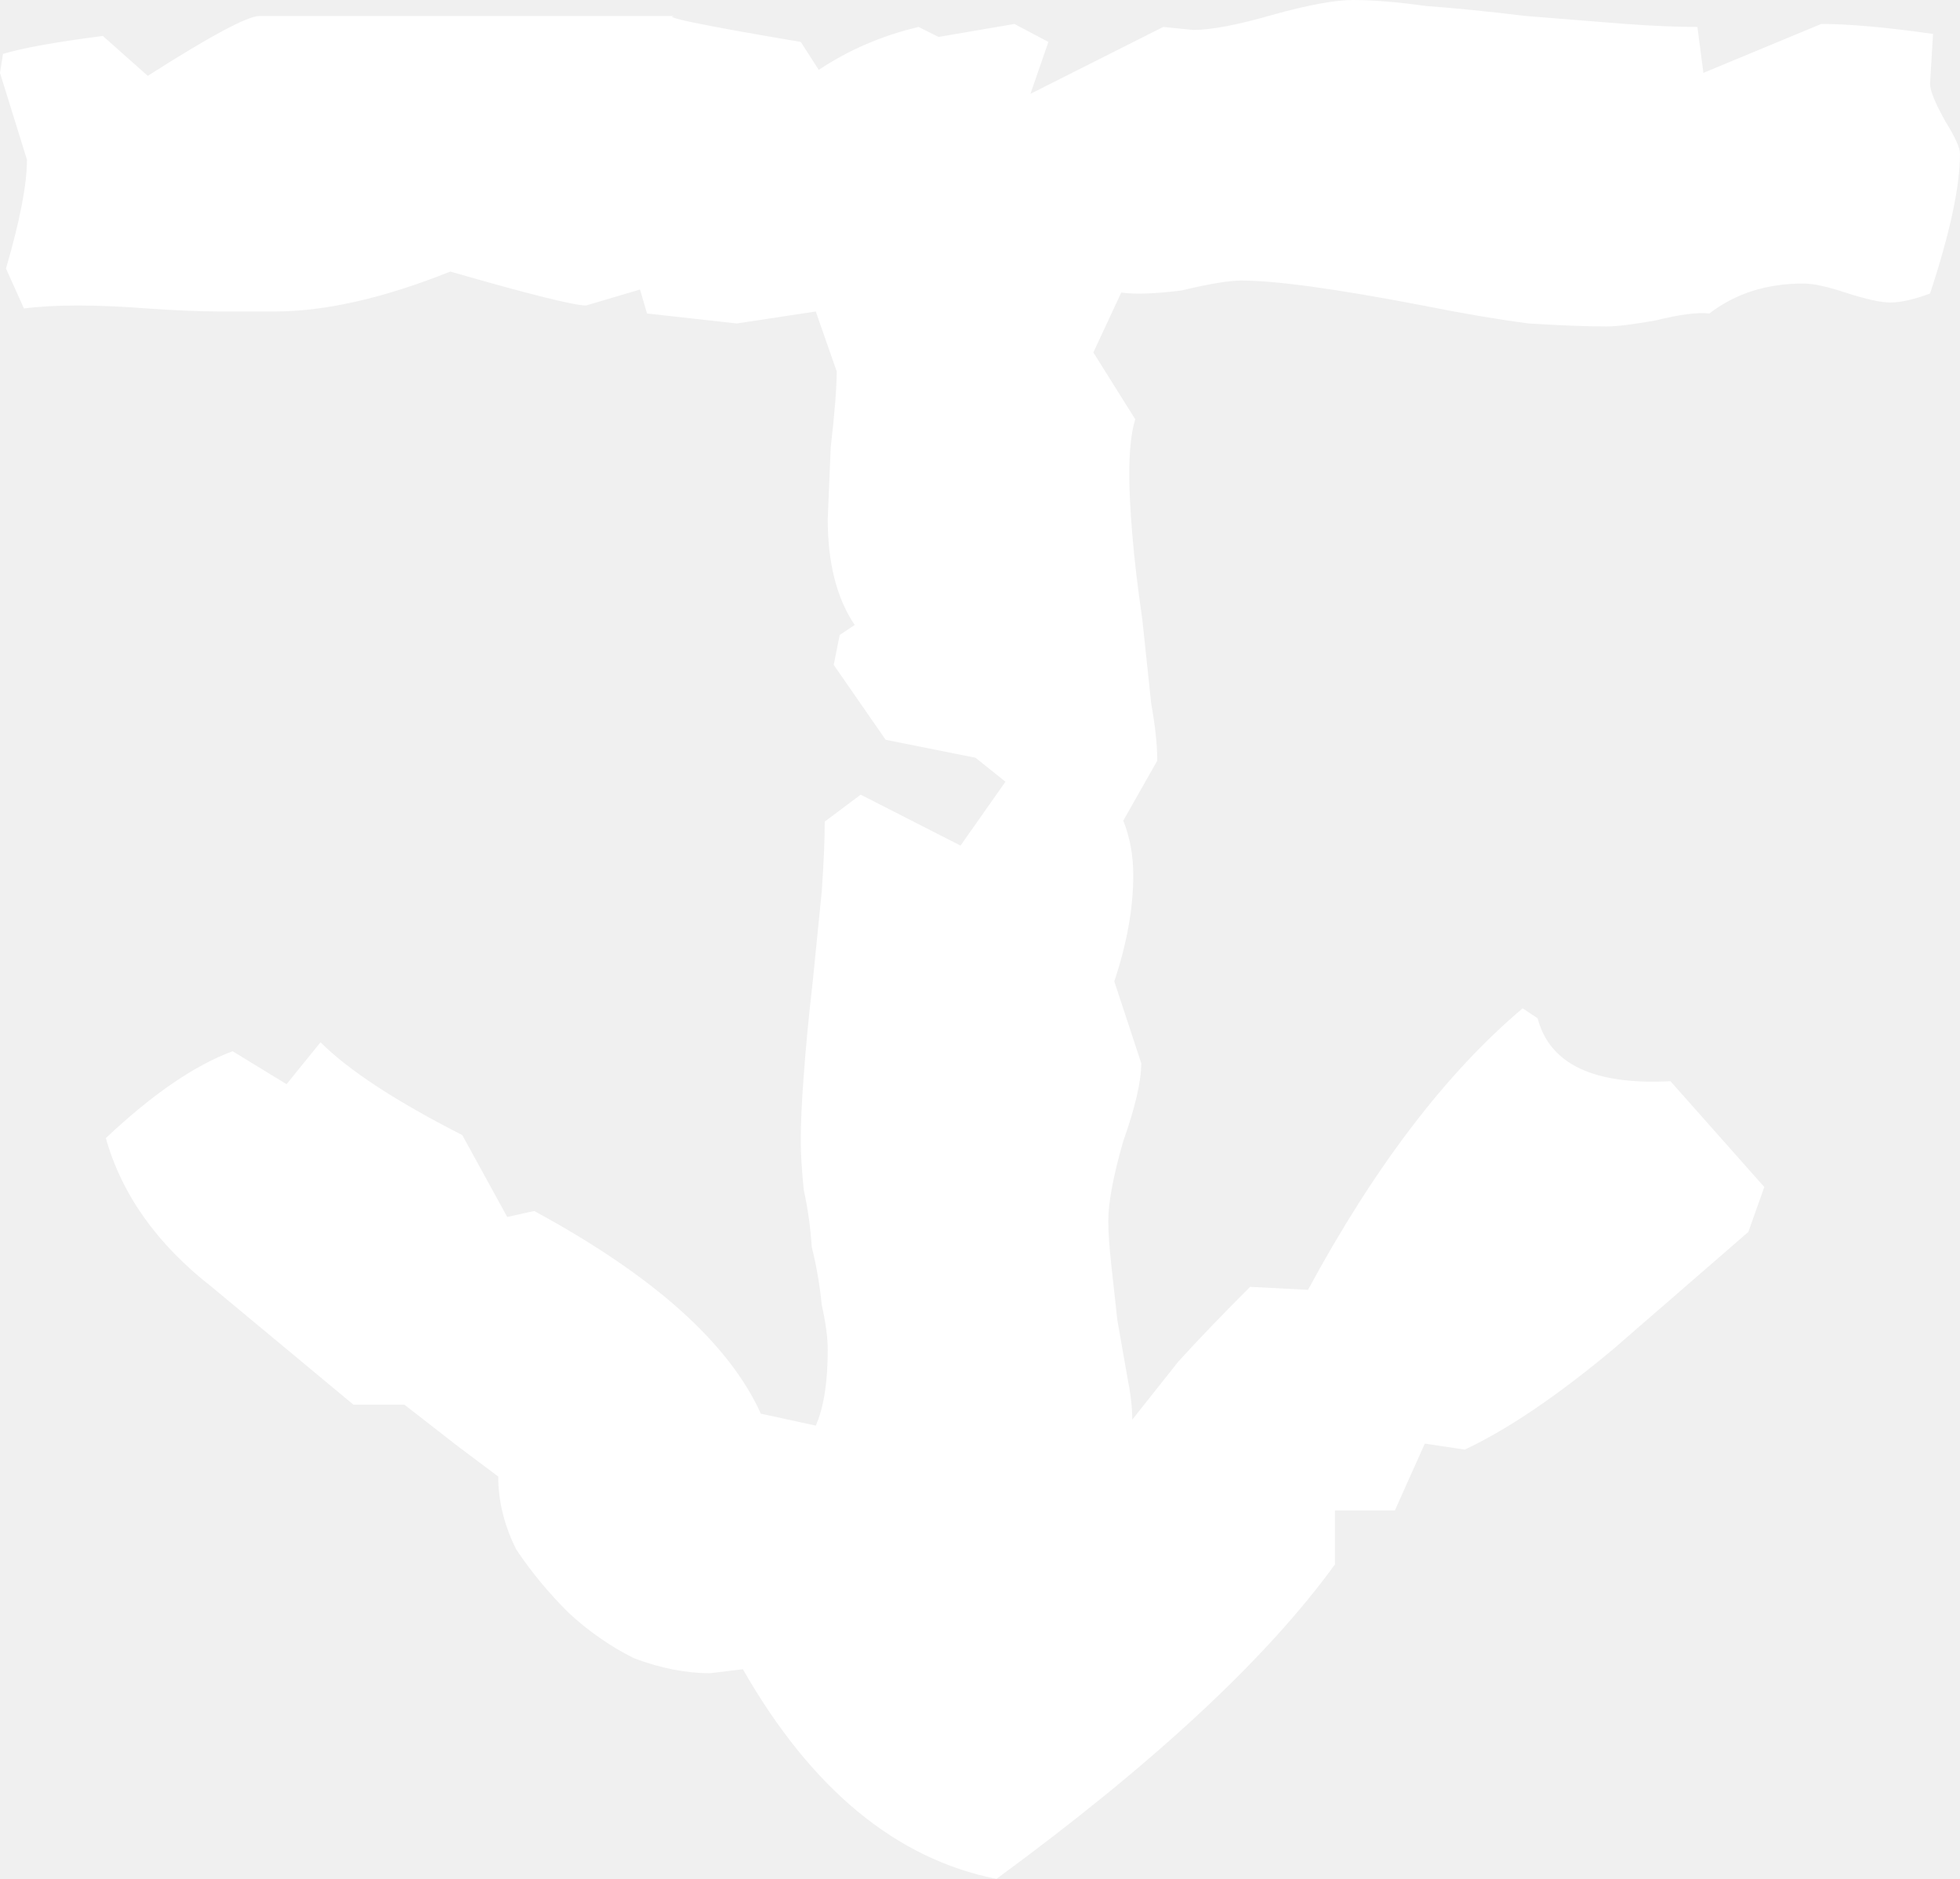
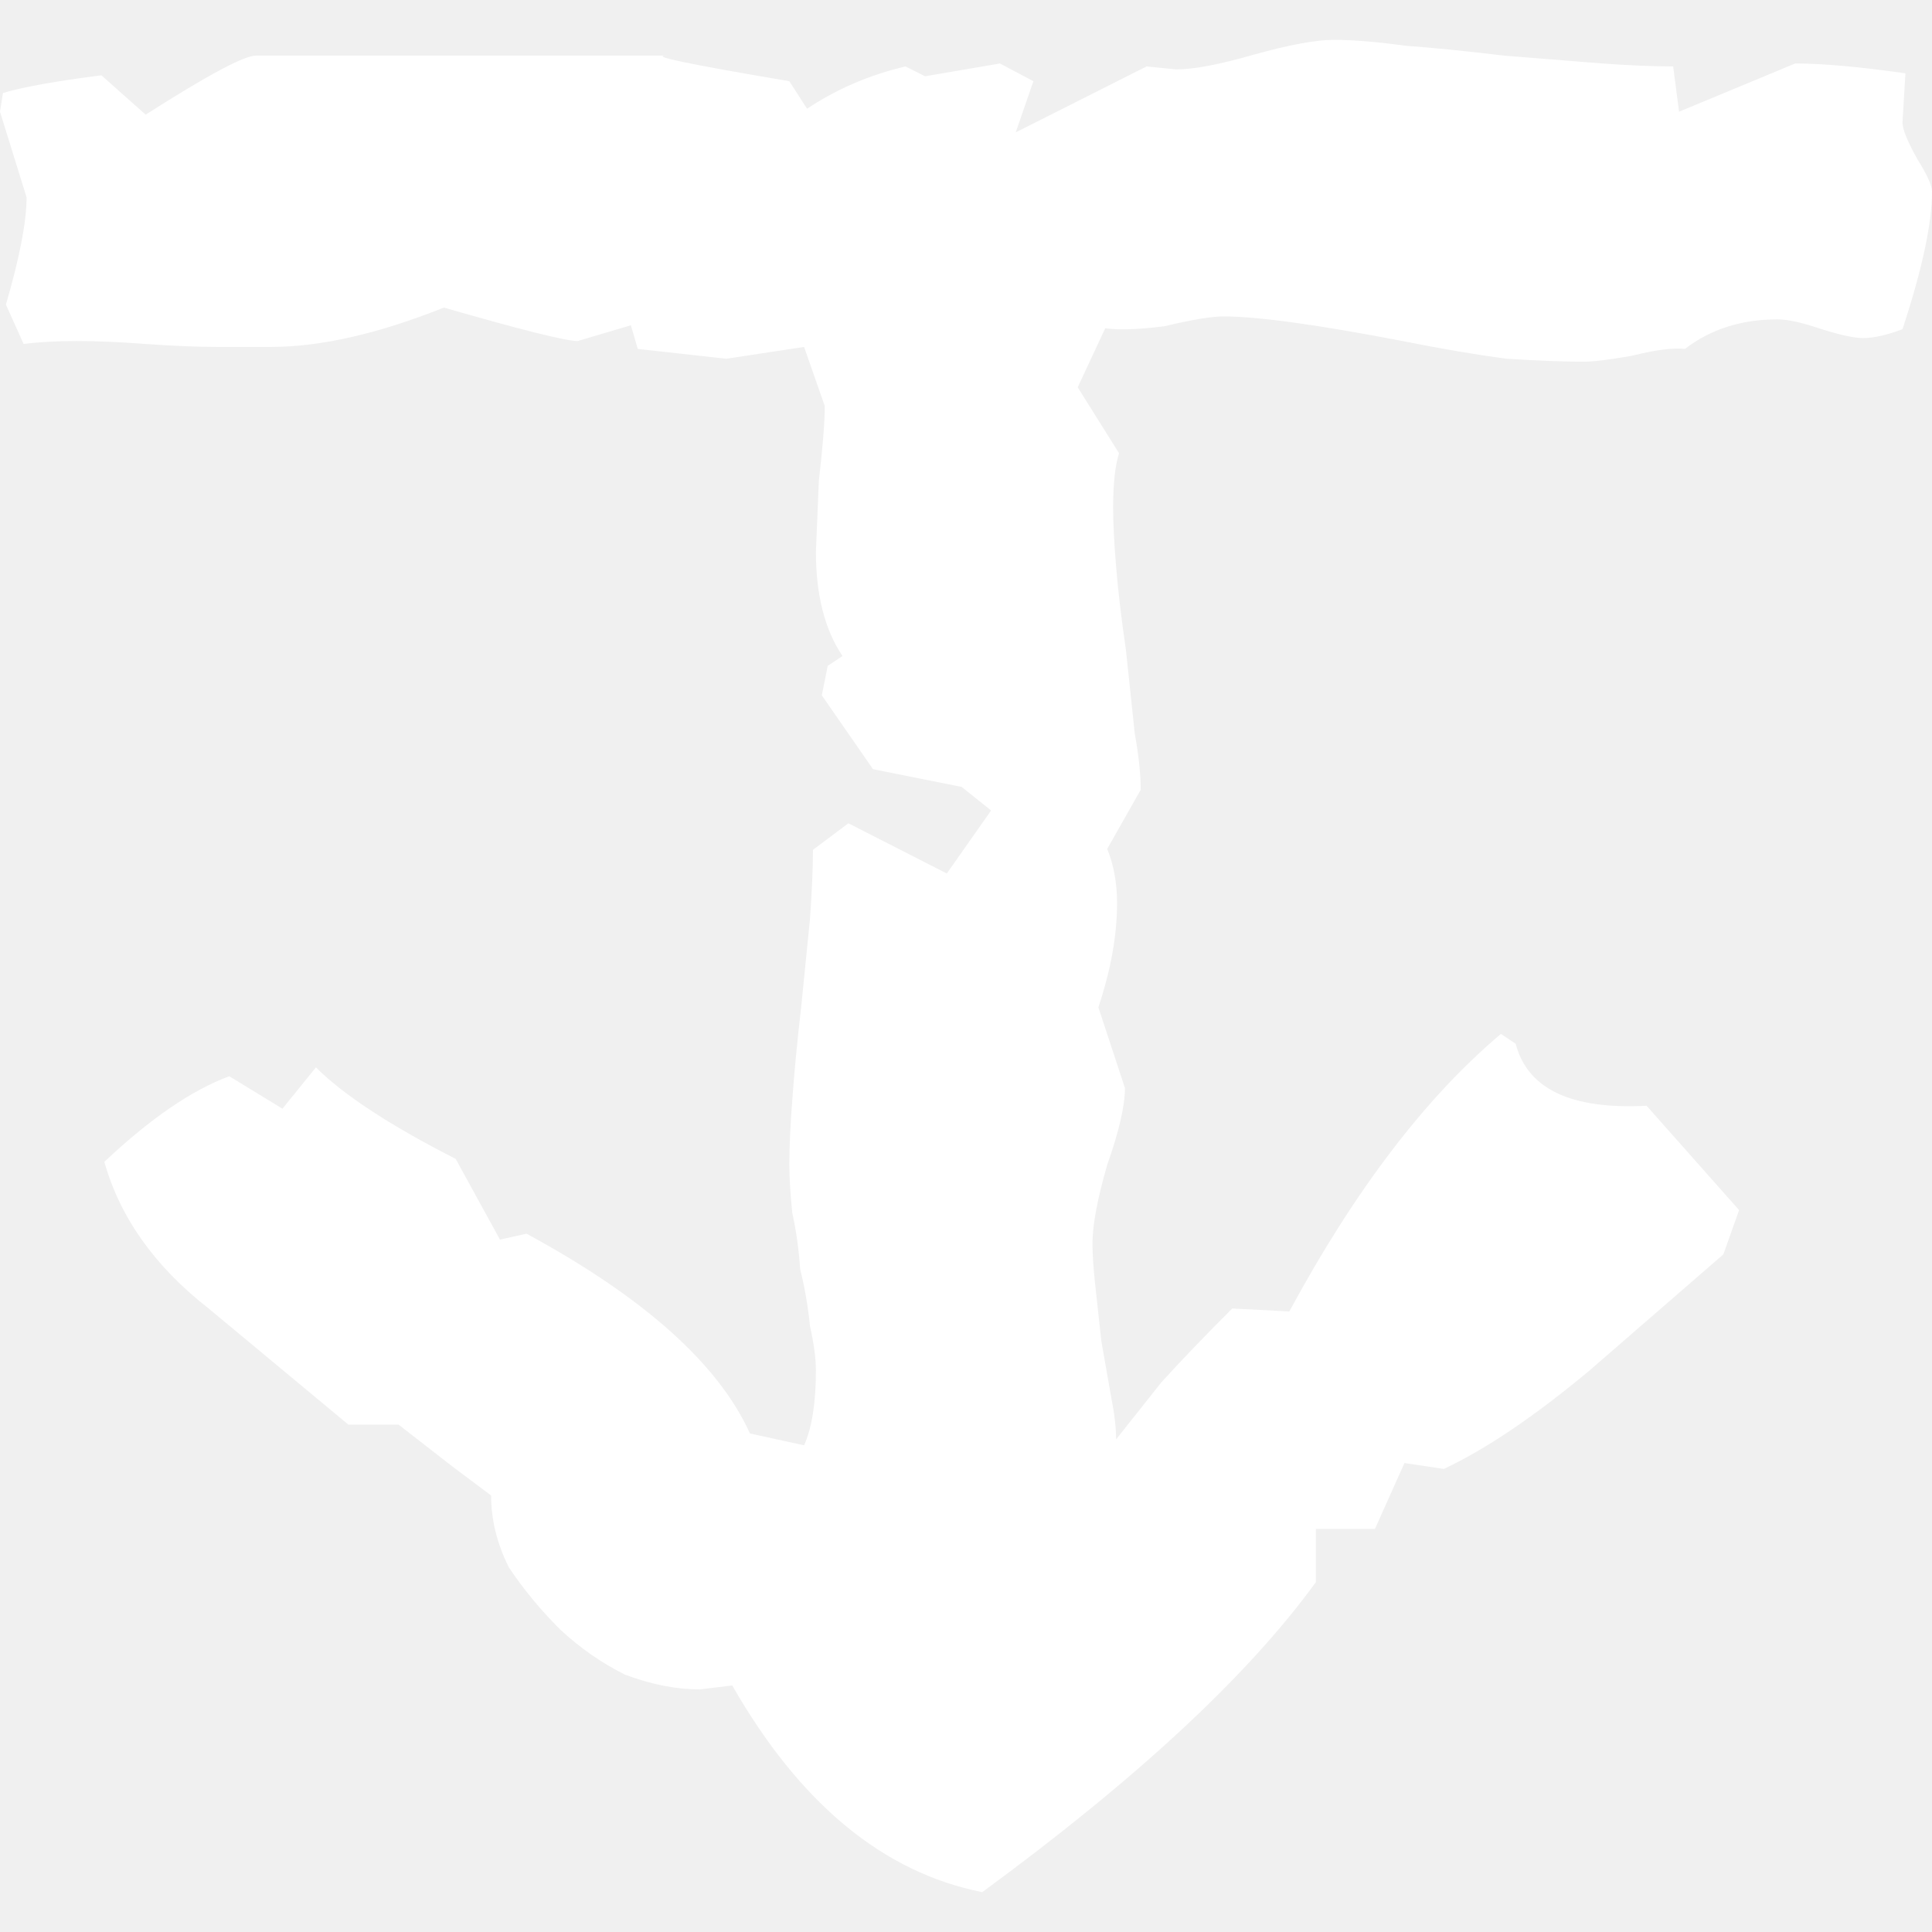
- <svg xmlns="http://www.w3.org/2000/svg" viewBox="0 0 19.63 18.82" fill="#FFFFFF">
+ <svg xmlns="http://www.w3.org/2000/svg" viewBox="0 0 19.63 18.82" width="32" height="32" fill="#FFFFFF">
  <path d="M19.63 1.54q0 .49-.3 1.4-.24.09-.4.09-.14 0-.45-.1-.27-.09-.42-.09-.55 0-.94.3-.18-.02-.54.07-.34.06-.49.06-.3 0-.78-.03-.46-.06-1.06-.18-1.3-.25-1.82-.25-.18 0-.6.1-.4.05-.6.02l-.28.6.42.67q-.06.19-.06.55 0 .24.03.6.03.37.1.85l.09.85q.06.33.06.57l-.34.6q.1.25.1.55 0 .49-.19 1.06l.27.82q0 .27-.18.78-.15.52-.15.8 0 .17.03.44l.06.55.1.57q.05.25.05.43l.46-.58q.3-.33.72-.75l.58.03q1-1.85 2.15-2.82l.15.1q.18.69 1.33.63l.94 1.06-.16.45-1.36 1.18q-.84.7-1.48 1l-.4-.06-.3.67h-.6v.54q-1.03 1.42-3.39 3.15-1.51-.3-2.54-2.1l-.33.04q-.36 0-.76-.15-.36-.18-.66-.46-.3-.3-.52-.63-.18-.36-.18-.73l-.4-.3-.54-.42h-.51l-1.42-1.18q-.82-.64-1.06-1.49.7-.66 1.27-.87l.54.33.34-.42q.42.42 1.42.93l.45.82.27-.06q1.79.97 2.27 2.03l.55.12q.12-.27.12-.76 0-.18-.06-.45-.03-.3-.1-.58-.02-.3-.08-.57-.03-.3-.03-.49 0-.27.03-.66.03-.42.09-.94l.09-.9q.03-.43.03-.7l.36-.27 1 .51.45-.64-.3-.24-.9-.18-.52-.75.06-.3.15-.1q-.27-.4-.27-1.06l.03-.72q.06-.52.06-.76l-.21-.6-.79.12-.9-.1-.07-.24-.54.16q-.18 0-1.36-.34-1 .4-1.76.4h-.54q-.3 0-.73-.03-.78-.06-1.24 0l-.18-.4q.21-.72.21-1.09L0 .73.03.54q.3-.09 1-.18l.45.4q.94-.6 1.12-.6h4.18q-.3 0 1.24.26L8.2.7q.45-.3 1-.43l.2.1.76-.13.34.18-.18.52 1.33-.67.3.03q.27 0 .79-.15.54-.15.81-.15.3 0 .73.06.42.03 1 .1l1 .08q.42.03.72.03l.06.46 1.18-.49q.42 0 1.12.1l-.03.5q0 .1.15.37.15.24.15.33z" />
</svg>
